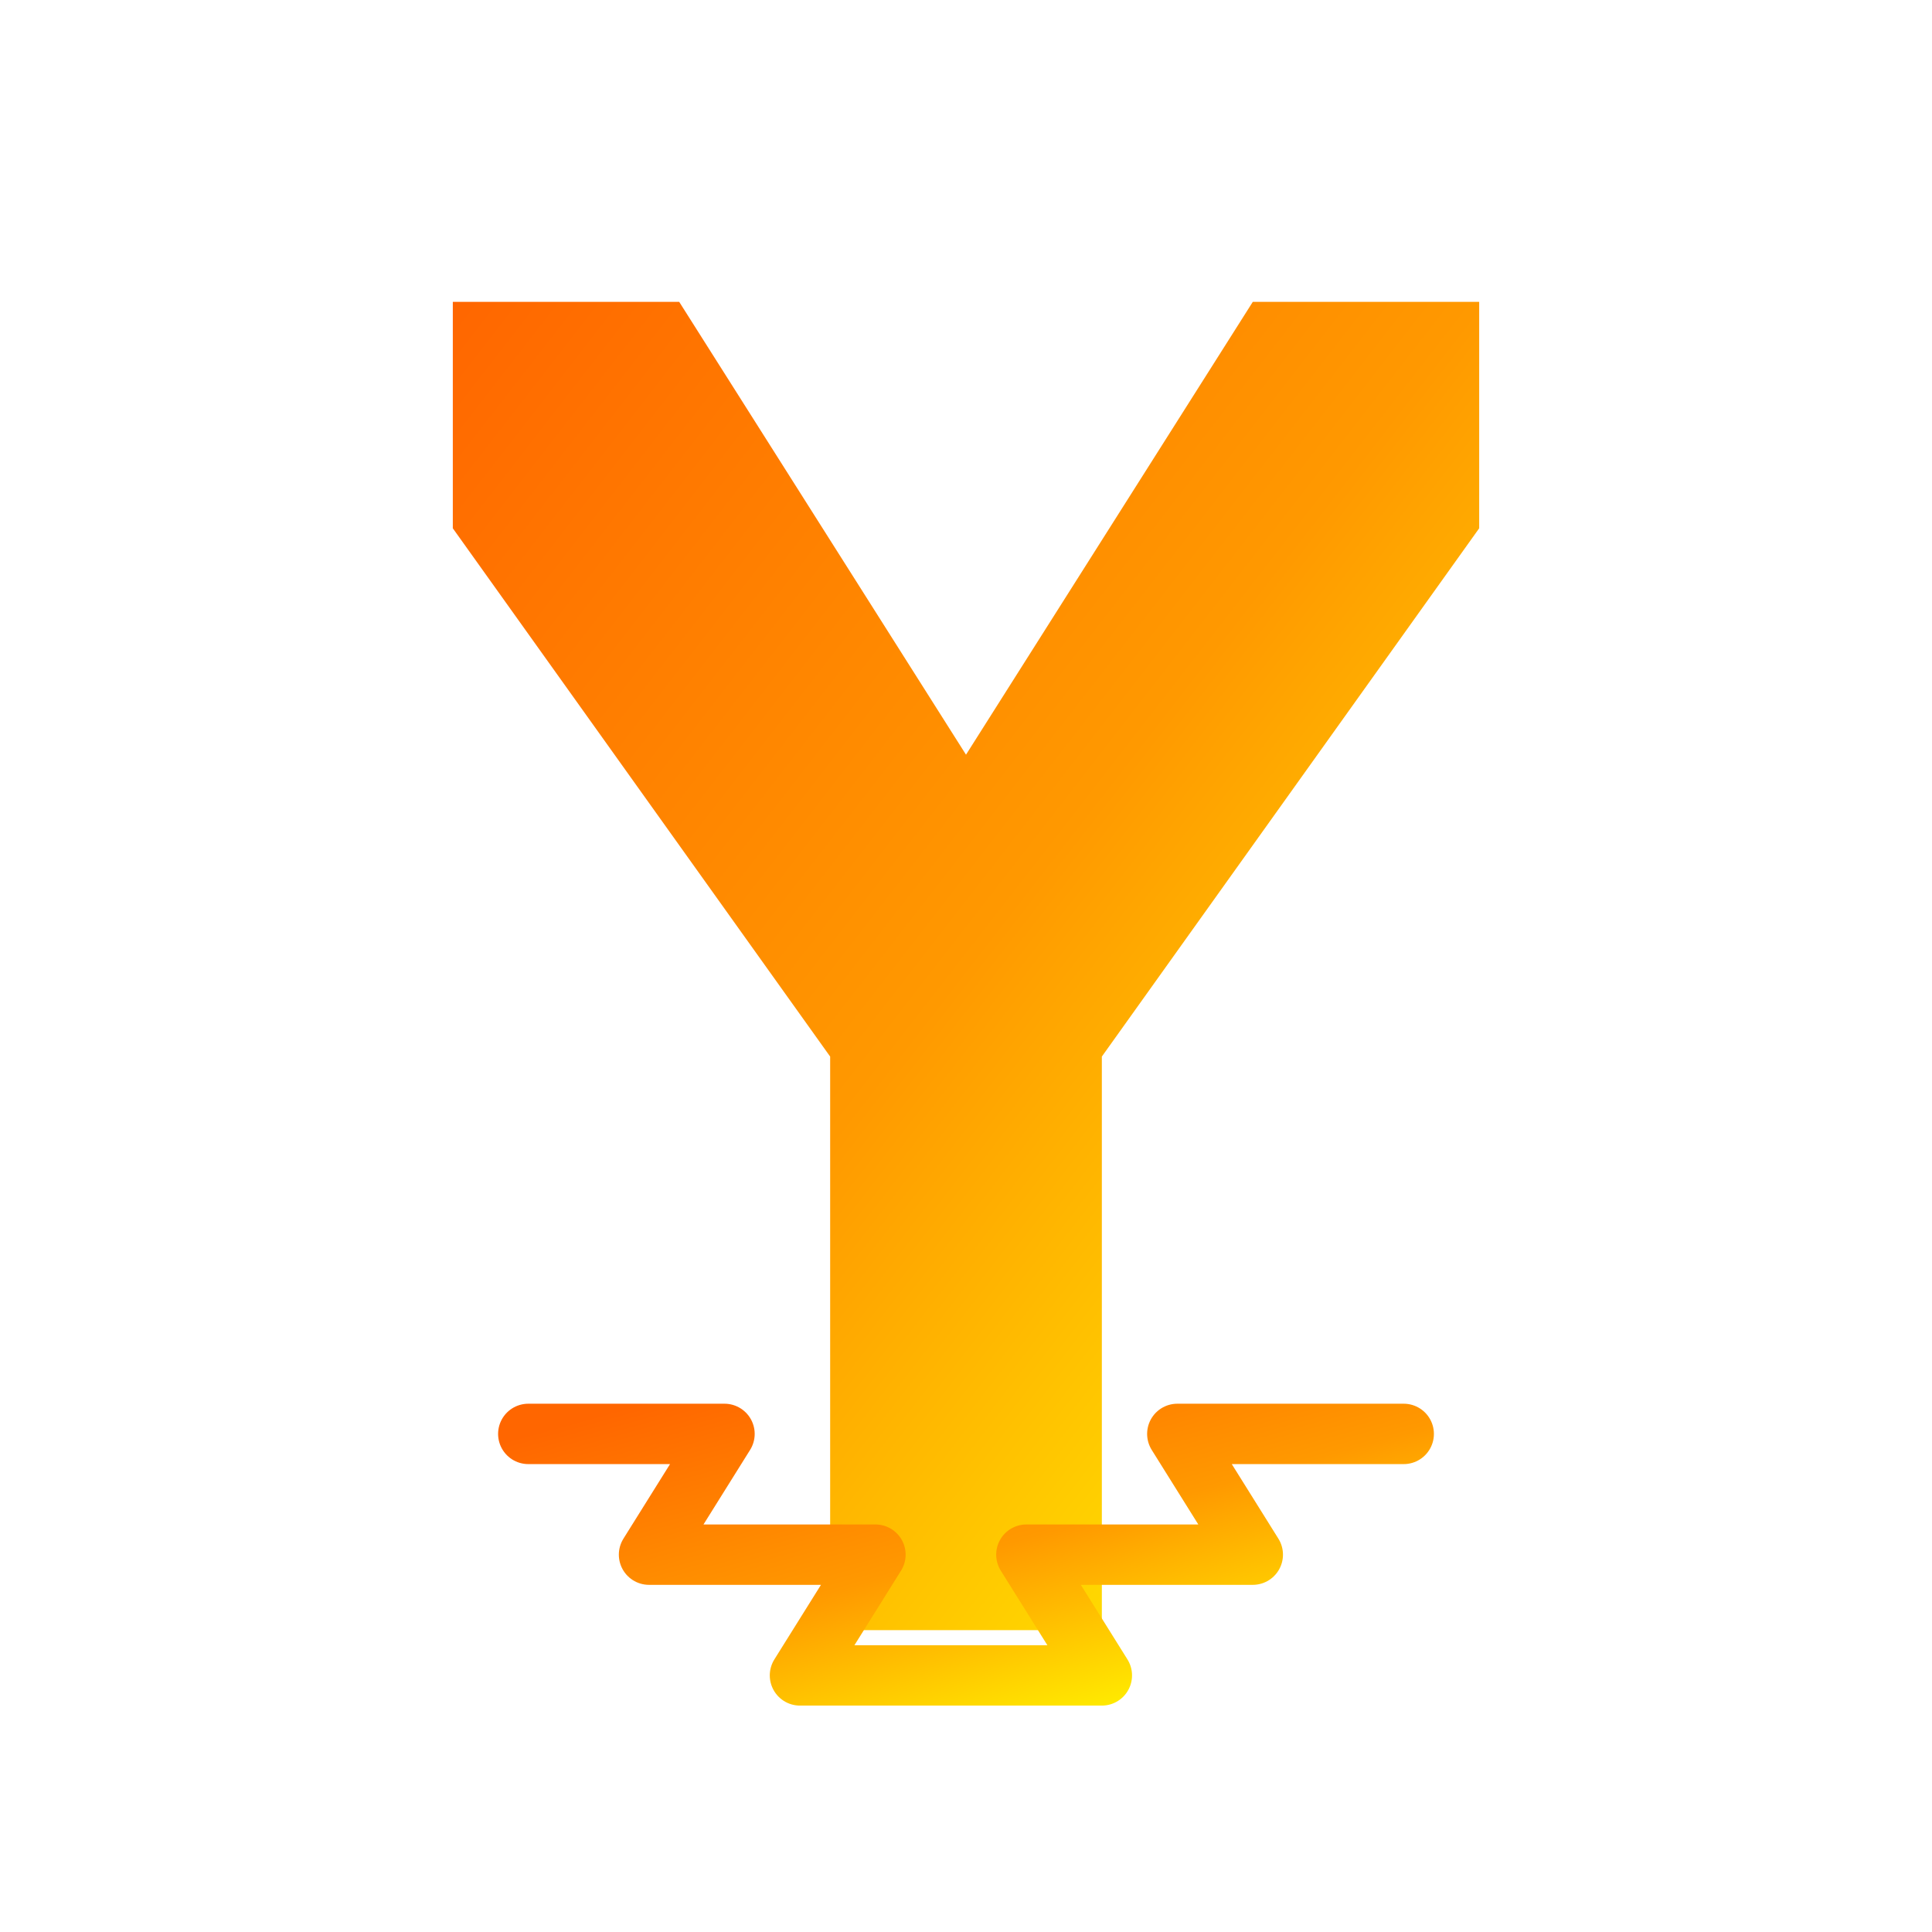
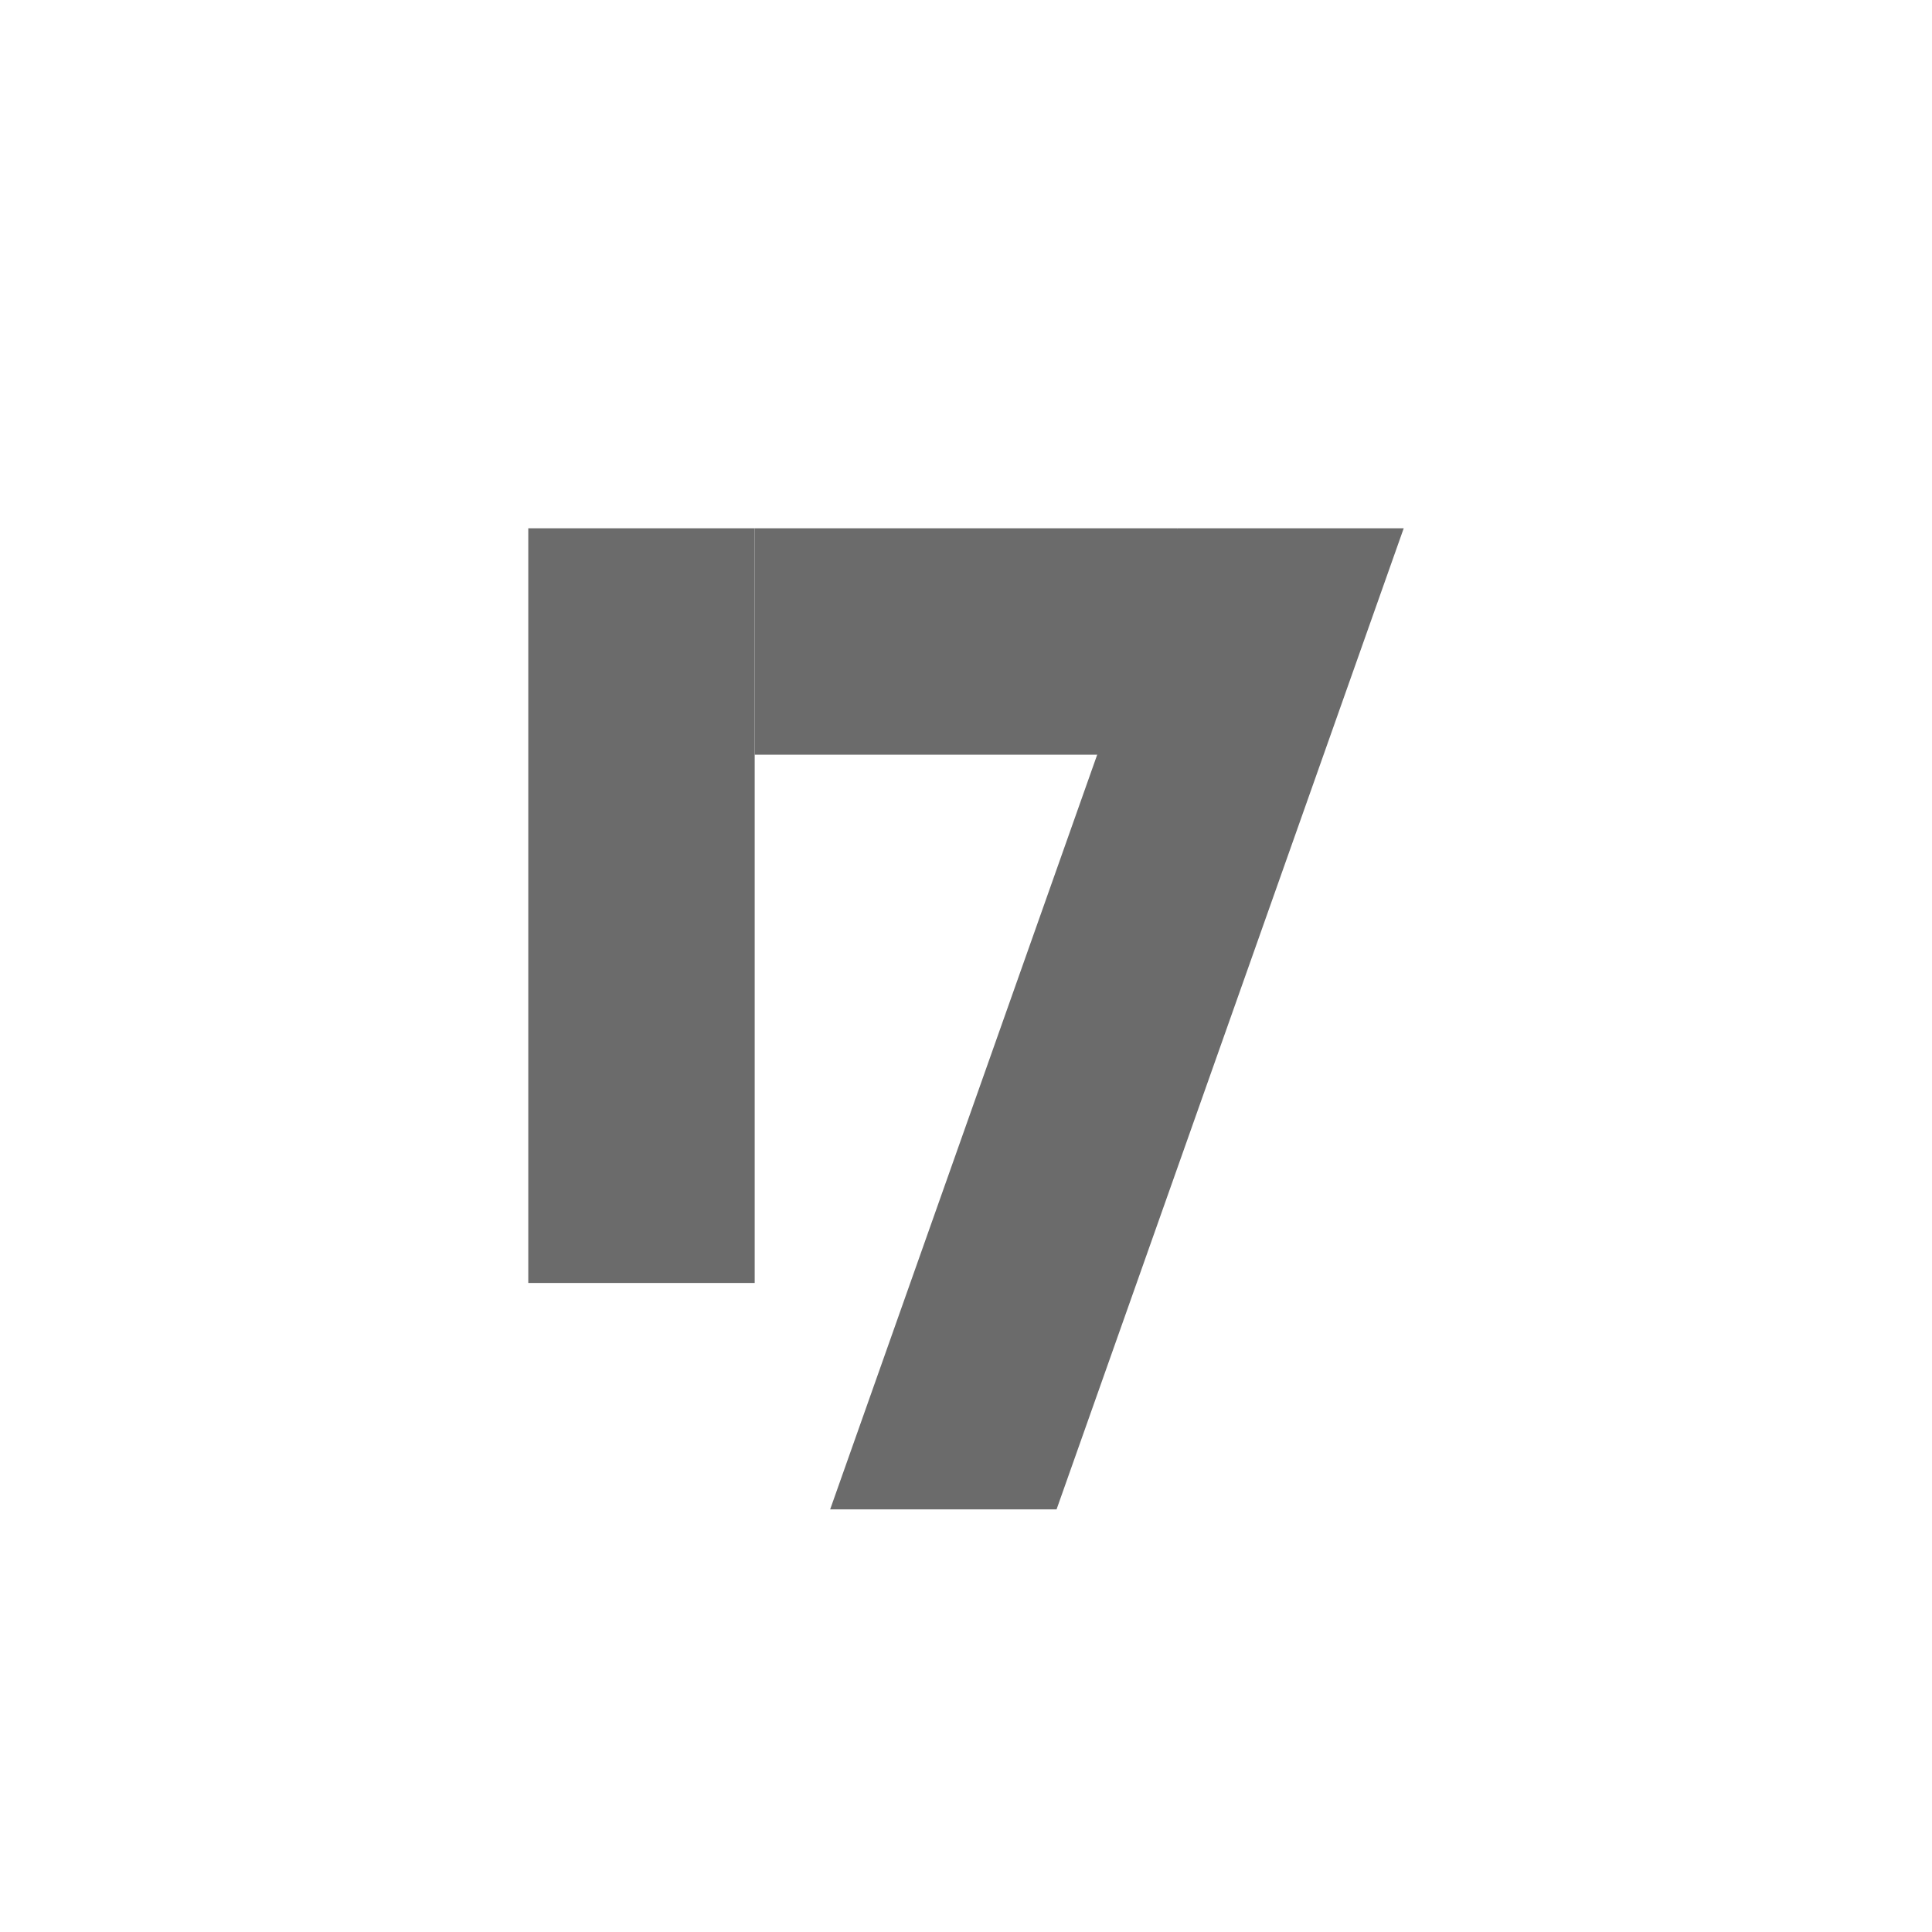
<svg xmlns="http://www.w3.org/2000/svg" width="128" height="128" viewBox="0 0 128 128">
-   <defs>
-     <linearGradient id="grad" x1="0%" y1="0%" x2="100%" y2="100%">
-       <stop offset="0%" style="stop-color:#ff6600;stop-opacity:1" />
-       <stop offset="50%" style="stop-color:#ff9900;stop-opacity:1" />
-       <stop offset="100%" style="stop-color:#ffff00;stop-opacity:1" />
-     </linearGradient>
-   </defs>
-   <polygon points="30,20 45,20 64,50 83,20 98,20 98,35 73,70 73,108 55,108 55,70 30,35" fill="url(#grad)" />
-   <polyline points="35,95 48,95 43,103 58,103 53,111 73,111 68,103 83,103 78,95 93,95" fill="none" stroke="url(#grad)" stroke-width="4" stroke-linecap="round" stroke-linejoin="round" />
+   <rect x="35" y="35" width="15" height="50" fill="#6b6b6b" />
+   <polygon points="78,35 93,35 70,100 55,100" fill="#6b6b6b" />
+   <rect x="50" y="35" width="28" height="15" fill="#6b6b6b" />
</svg>
